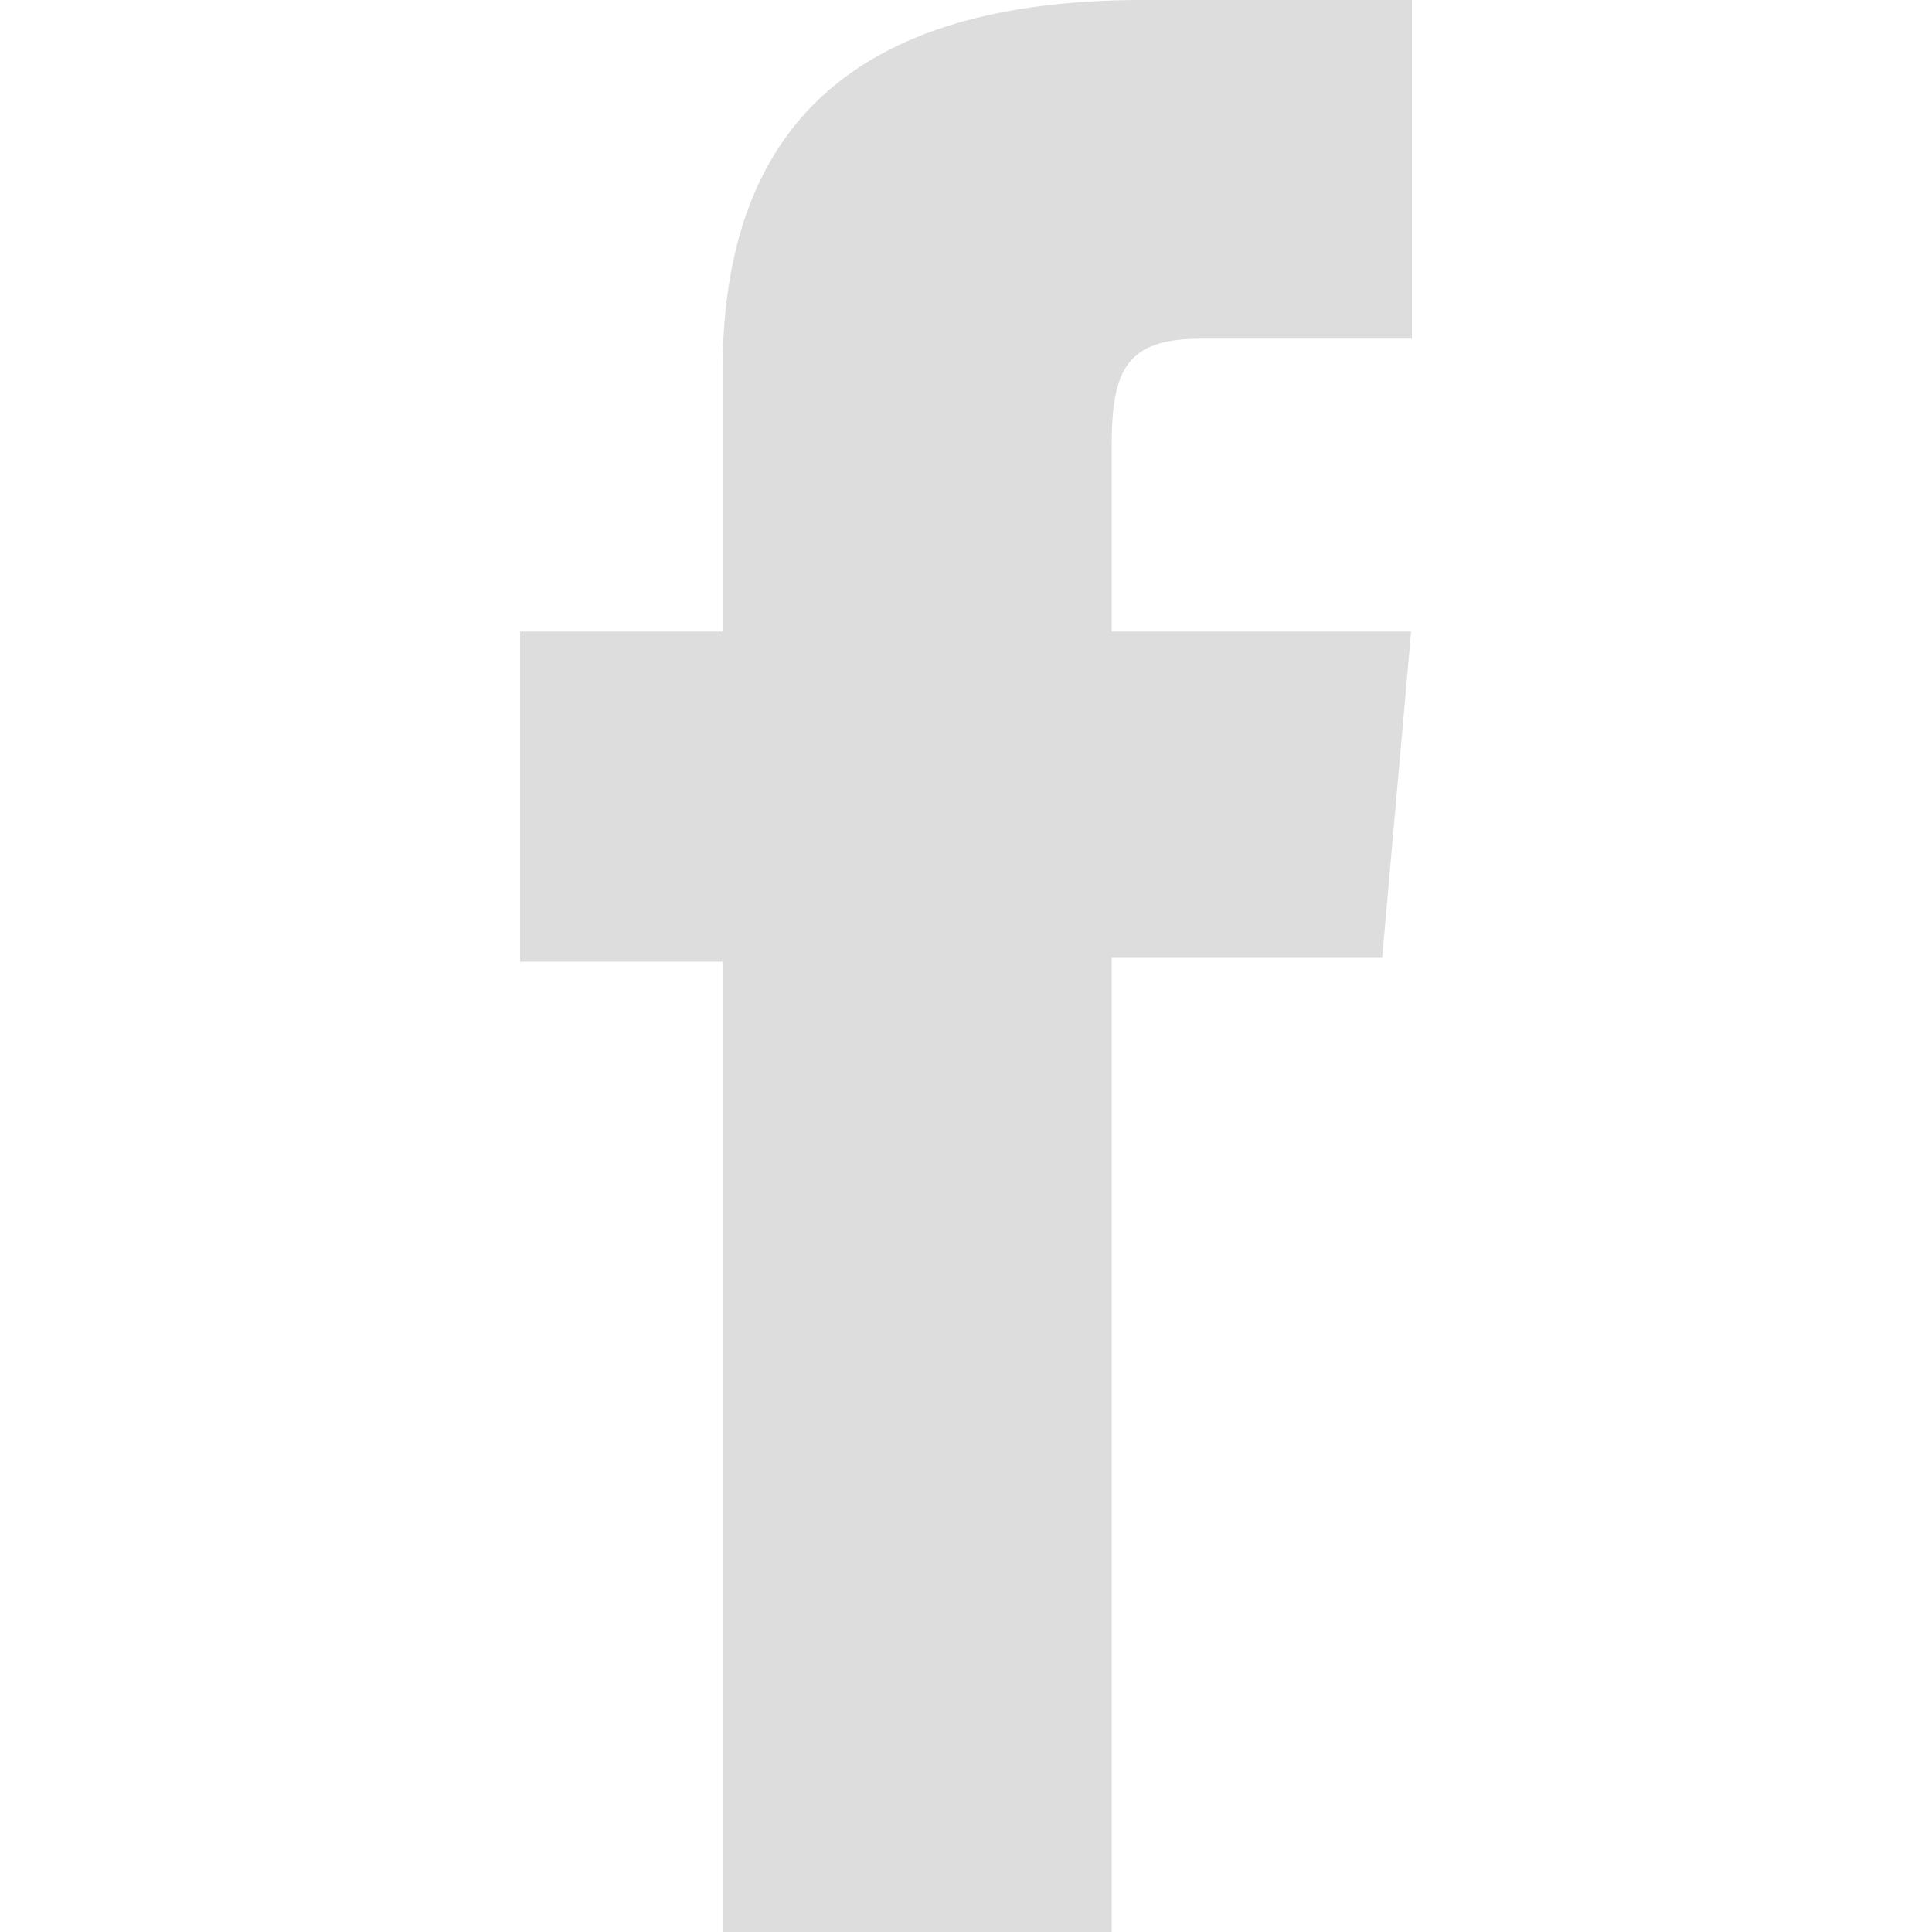
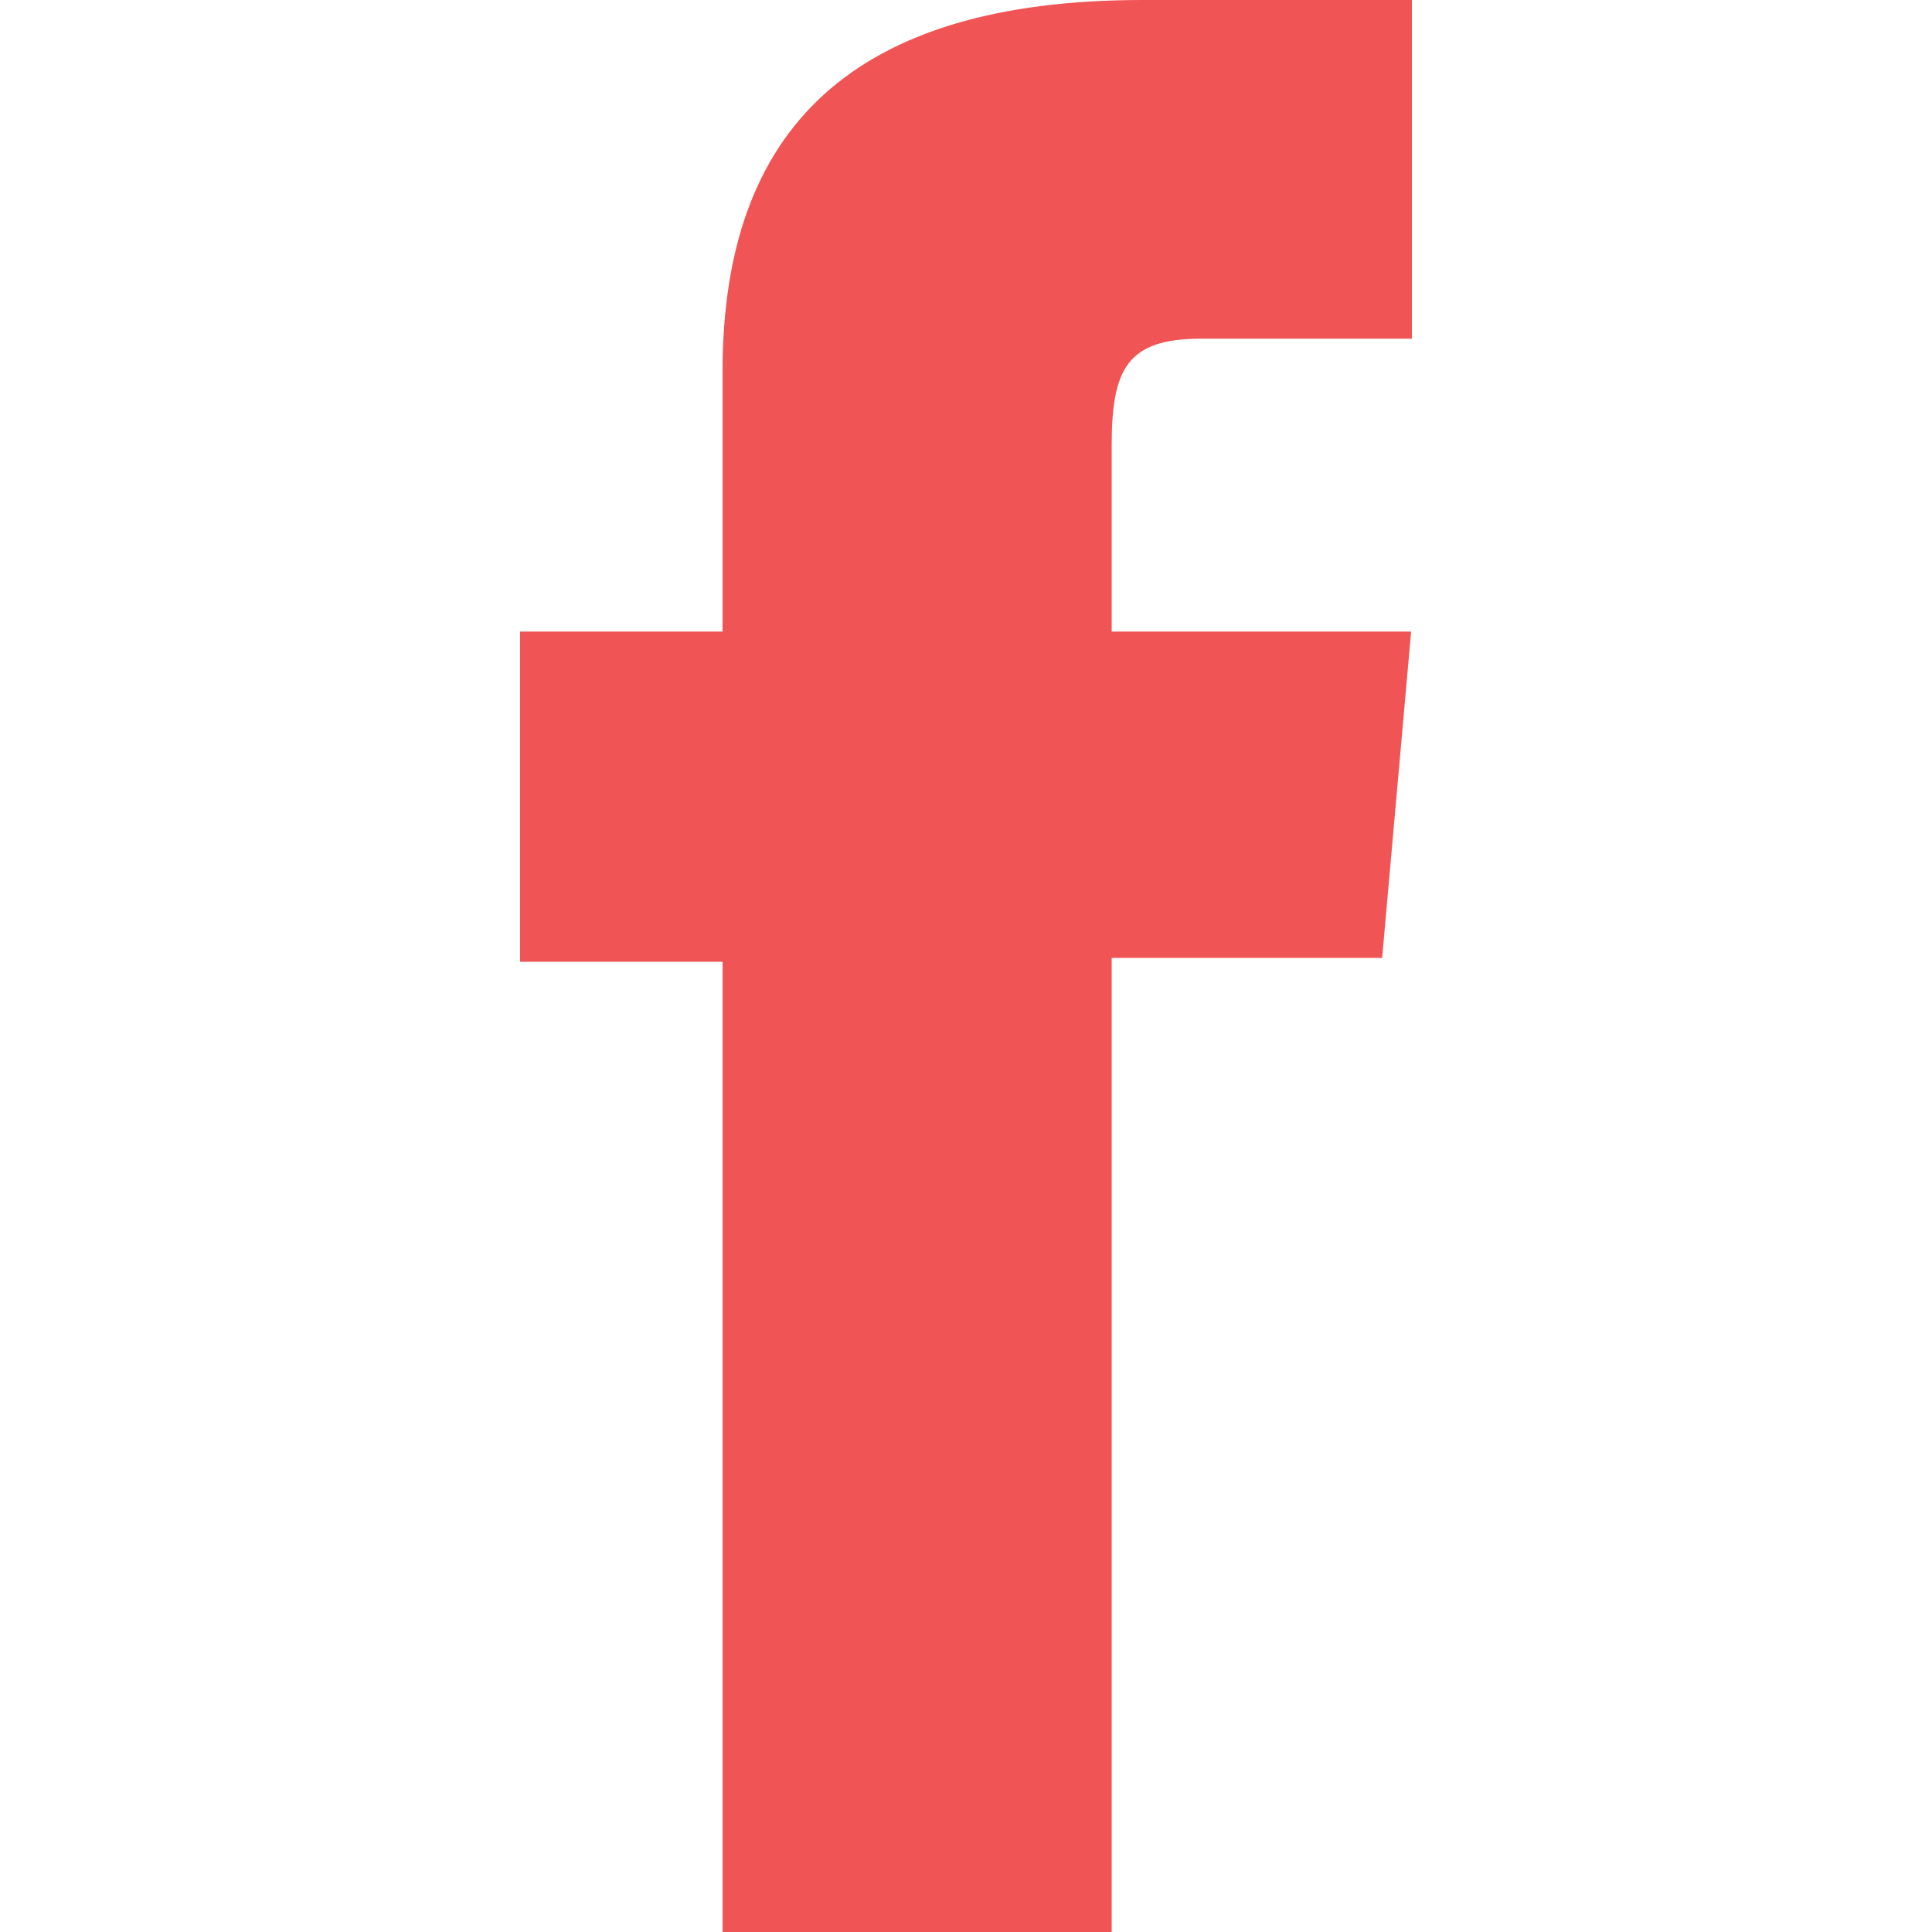
- <svg xmlns="http://www.w3.org/2000/svg" viewBox="0 0 100 100" fill="#DDDDDD">
+ <svg xmlns="http://www.w3.org/2000/svg" viewBox="0 0 100 100" fill="#F05454">
  <g id="icona-facebook">
    <path d="M37.4,100H57.54V49.58h14l1.5-16.89H57.54V23.08c0-4,.8-5.55,4.64-5.55h10.9V0H59.14C44.16,0,37.4,6.62,37.4,19.23V32.69H26.92V49.78H37.4Z" />
  </g>
</svg>
